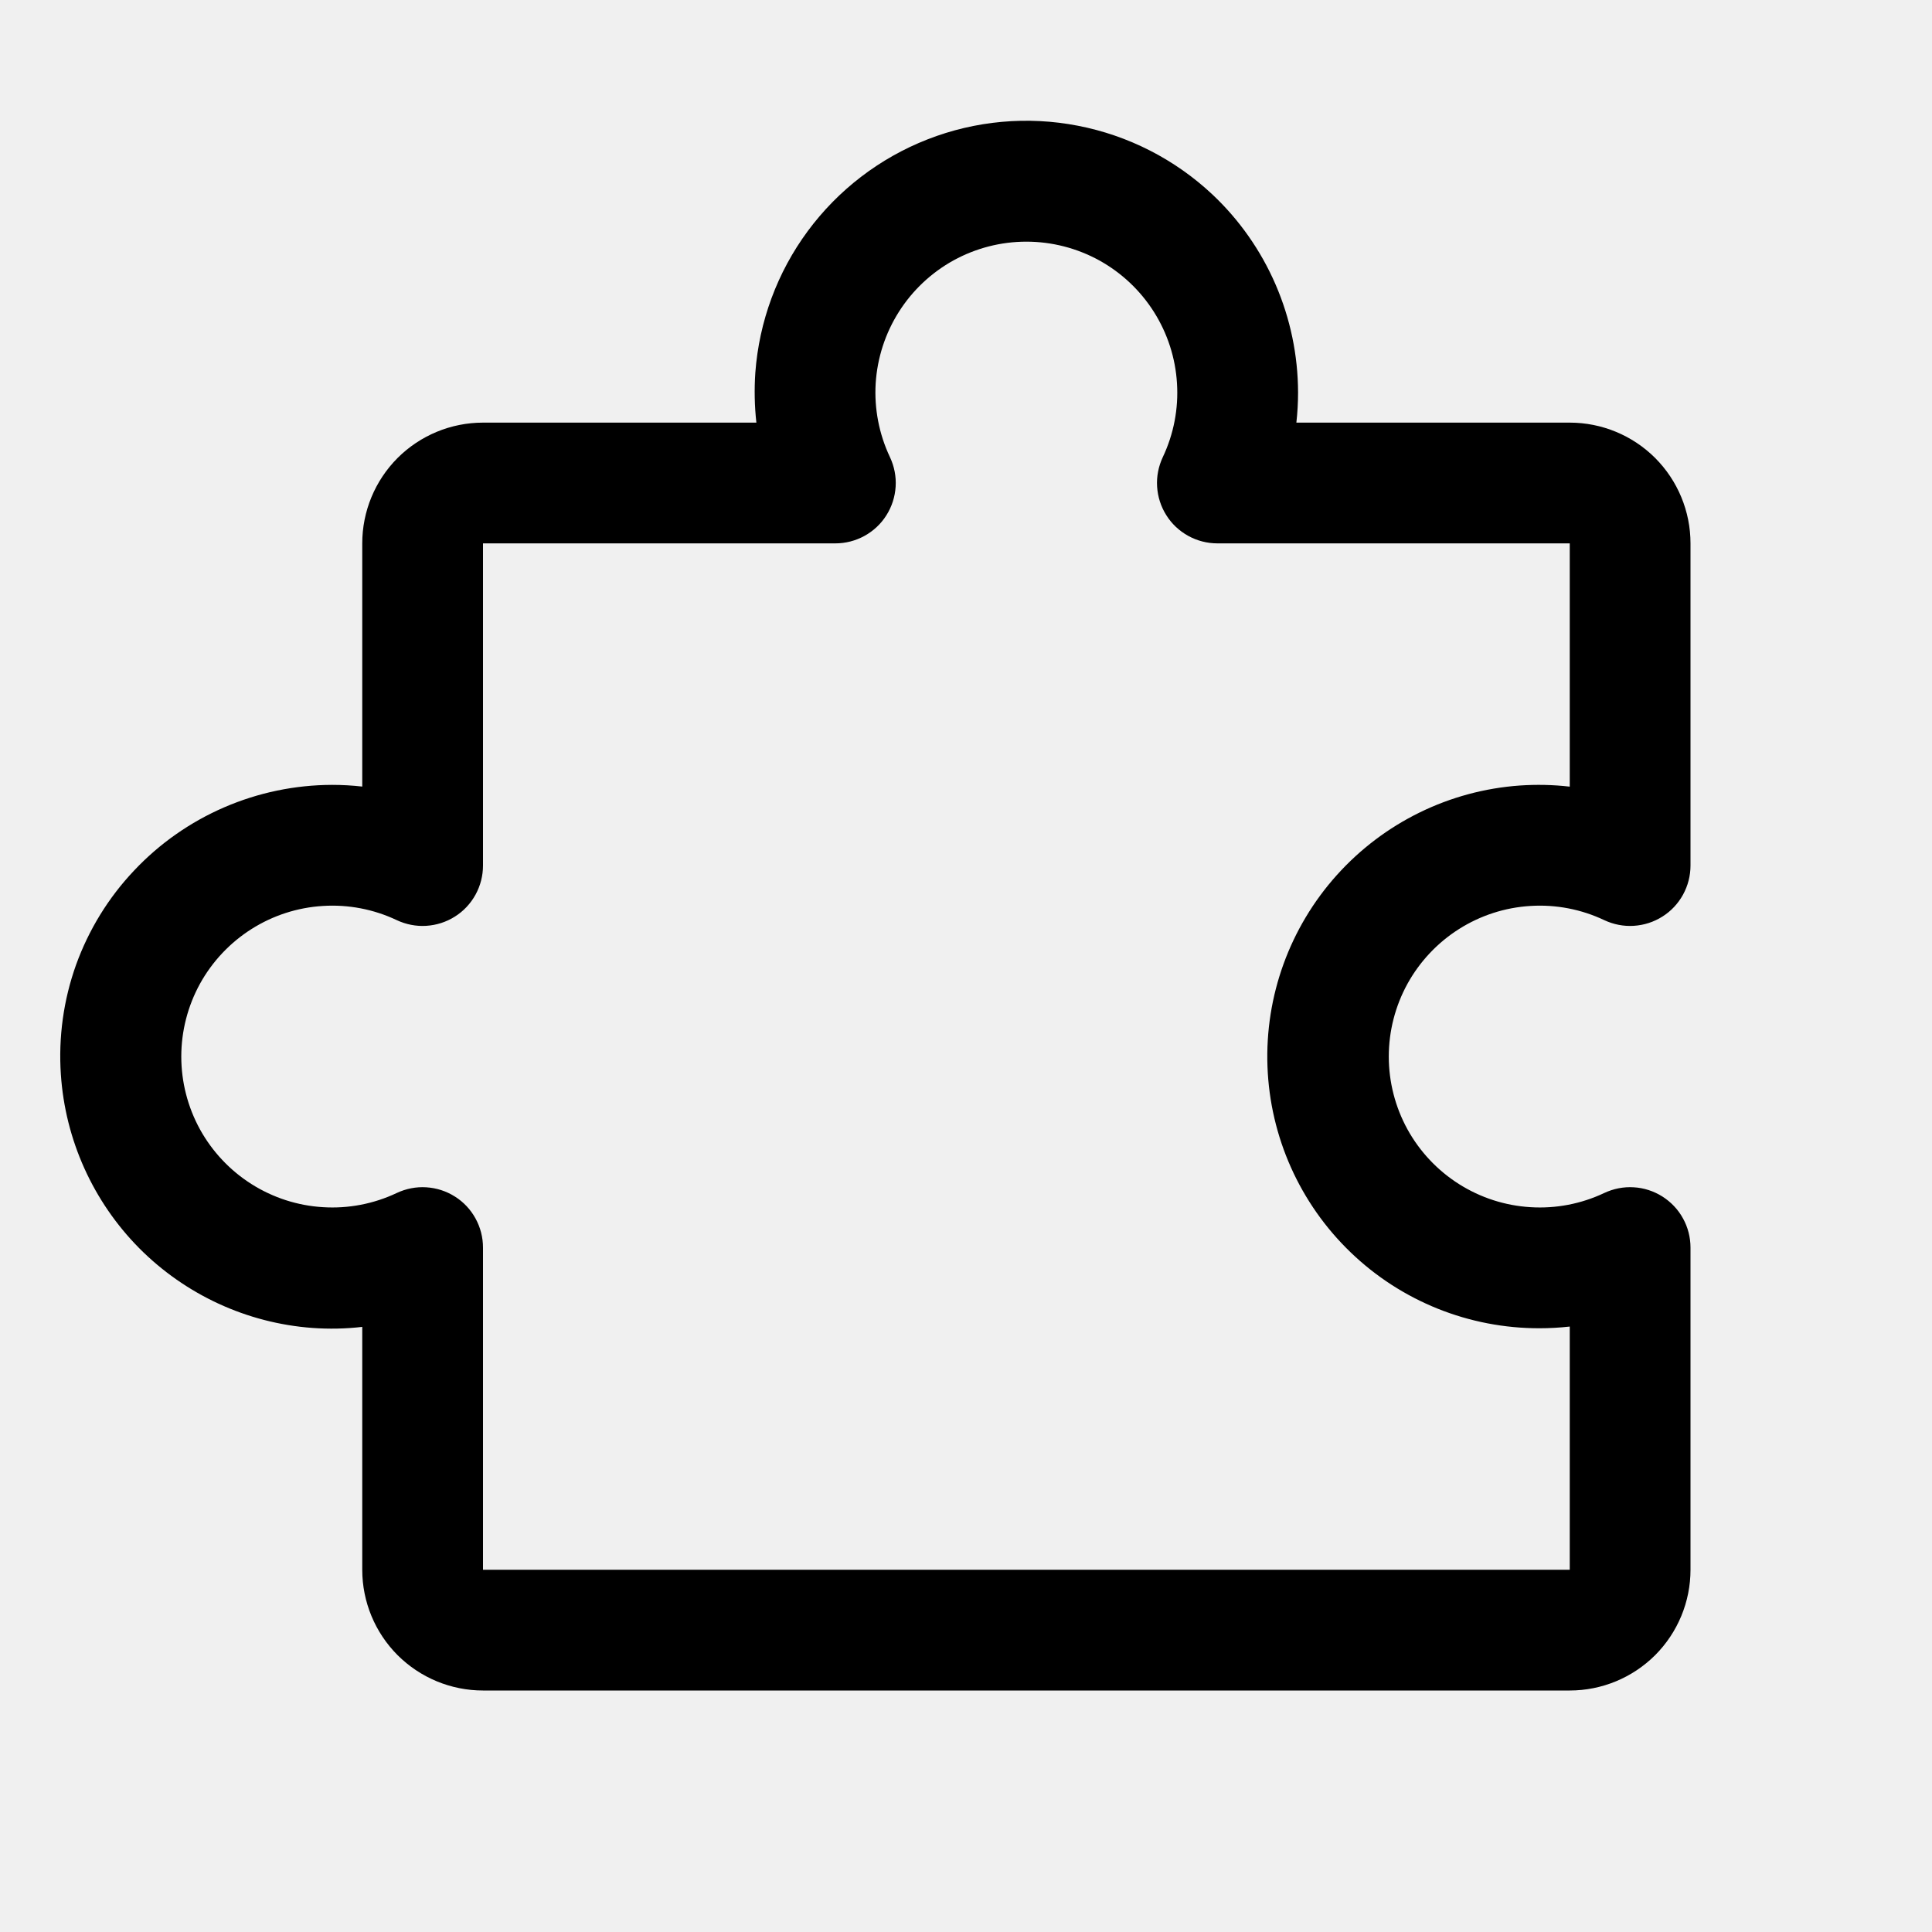
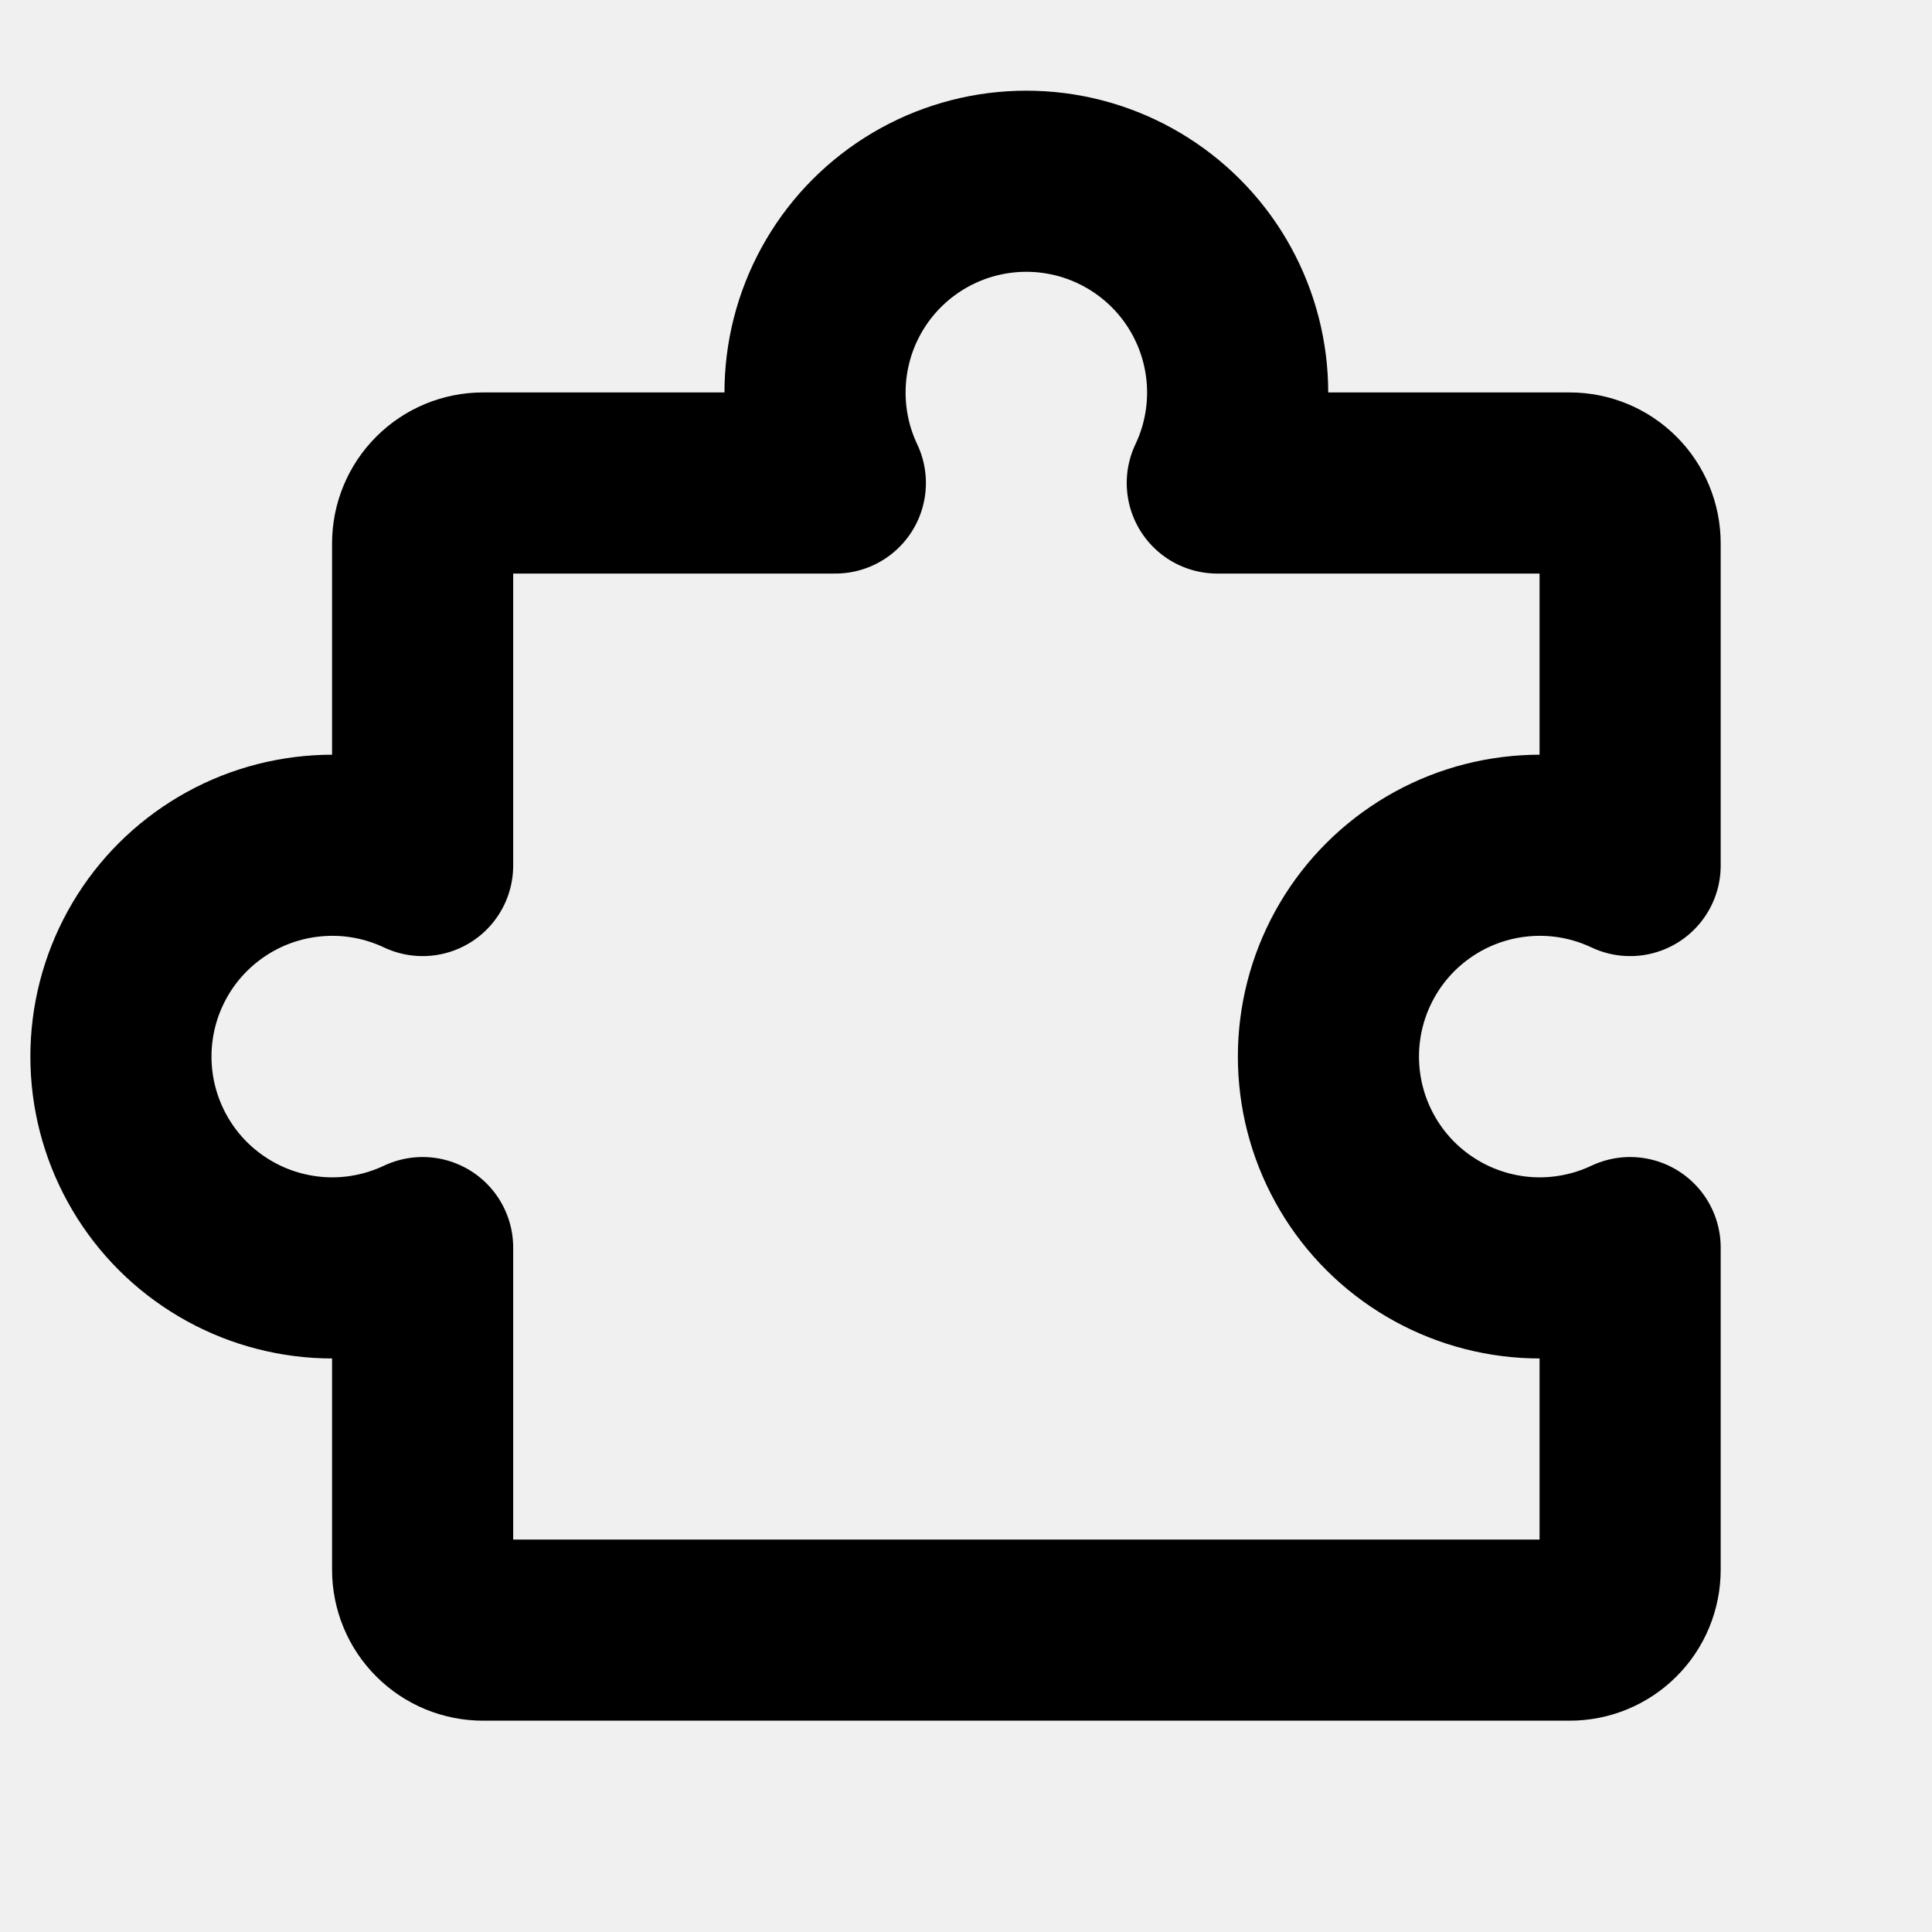
- <svg xmlns="http://www.w3.org/2000/svg" width="24" height="24" viewBox="0 0 24 24" fill="none">
-   <path d="M20.65 14.863C20.543 14.796 20.421 14.756 20.295 14.749C20.169 14.741 20.043 14.766 19.928 14.82C19.643 14.955 19.327 15.016 19.012 14.996C18.696 14.977 18.391 14.878 18.124 14.709C17.857 14.54 17.637 14.306 17.484 14.029C17.332 13.752 17.252 13.441 17.252 13.125C17.252 12.809 17.332 12.498 17.484 12.221C17.637 11.944 17.857 11.71 18.124 11.541C18.391 11.372 18.696 11.273 19.012 11.254C19.327 11.234 19.643 11.295 19.928 11.43C20.043 11.484 20.169 11.509 20.295 11.501C20.422 11.493 20.544 11.454 20.651 11.386C20.758 11.319 20.846 11.225 20.907 11.114C20.968 11.003 21 10.879 21 10.752V6.75C21 6.352 20.842 5.971 20.561 5.689C20.279 5.408 19.898 5.25 19.5 5.25H16.104C16.118 5.126 16.125 5 16.125 4.875C16.124 4.414 16.029 3.958 15.846 3.535C15.663 3.112 15.396 2.731 15.06 2.415C14.595 1.979 14.016 1.683 13.39 1.562C12.764 1.44 12.117 1.499 11.523 1.731C10.929 1.963 10.413 2.358 10.034 2.871C9.655 3.384 9.43 3.994 9.383 4.629C9.369 4.836 9.373 5.044 9.396 5.25H6C5.602 5.25 5.221 5.408 4.939 5.689C4.658 5.971 4.5 6.352 4.5 6.75V9.771C4.375 9.757 4.25 9.75 4.125 9.75C3.664 9.751 3.208 9.846 2.785 10.029C2.362 10.212 1.981 10.479 1.665 10.815C1.347 11.151 1.102 11.55 0.945 11.985C0.789 12.421 0.725 12.884 0.756 13.346C0.81 14.159 1.156 14.926 1.729 15.505C2.303 16.083 3.067 16.436 3.879 16.496C4.086 16.511 4.294 16.507 4.5 16.483V19.5C4.5 19.898 4.658 20.279 4.939 20.561C5.221 20.842 5.602 21 6 21H19.5C19.898 21 20.279 20.842 20.561 20.561C20.842 20.279 21 19.898 21 19.5V15.498C21 15.371 20.968 15.246 20.907 15.136C20.846 15.024 20.757 14.931 20.65 14.863ZM19.5 19.5H6V15.498C6 15.371 5.968 15.247 5.907 15.136C5.846 15.025 5.758 14.931 5.651 14.864C5.544 14.796 5.422 14.757 5.295 14.749C5.169 14.741 5.043 14.766 4.928 14.82C4.643 14.955 4.327 15.016 4.012 14.996C3.696 14.977 3.391 14.878 3.124 14.709C2.857 14.54 2.637 14.306 2.484 14.029C2.332 13.752 2.252 13.441 2.252 13.125C2.252 12.809 2.332 12.498 2.484 12.221C2.637 11.944 2.857 11.71 3.124 11.541C3.391 11.372 3.696 11.273 4.012 11.254C4.327 11.234 4.643 11.295 4.928 11.43C5.043 11.484 5.169 11.509 5.295 11.501C5.422 11.493 5.544 11.454 5.651 11.386C5.758 11.319 5.846 11.225 5.907 11.114C5.968 11.003 6 10.879 6 10.752V6.75H10.377C10.504 6.75 10.628 6.718 10.739 6.657C10.85 6.596 10.944 6.508 11.011 6.401C11.079 6.294 11.118 6.172 11.126 6.045C11.134 5.919 11.109 5.793 11.055 5.678C10.92 5.393 10.859 5.077 10.878 4.762C10.898 4.446 10.997 4.141 11.166 3.874C11.335 3.607 11.569 3.387 11.846 3.234C12.123 3.082 12.434 3.002 12.75 3.002C13.066 3.002 13.377 3.082 13.654 3.234C13.931 3.387 14.165 3.607 14.334 3.874C14.503 4.141 14.602 4.446 14.621 4.762C14.641 5.077 14.58 5.393 14.445 5.678C14.391 5.793 14.366 5.919 14.374 6.045C14.382 6.172 14.421 6.294 14.489 6.401C14.556 6.508 14.65 6.596 14.761 6.657C14.872 6.718 14.996 6.75 15.123 6.75H19.5V9.772C19.294 9.748 19.086 9.744 18.879 9.758C18.006 9.82 17.192 10.219 16.607 10.87C16.022 11.521 15.713 12.373 15.745 13.248C15.777 14.122 16.147 14.95 16.778 15.557C17.408 16.164 18.25 16.502 19.125 16.5C19.25 16.5 19.375 16.493 19.5 16.479V19.5Z" fill="black" />
+ <svg xmlns="http://www.w3.org/2000/svg" width="32" height="32" viewBox="0 0 32 32" fill="none">
+   <g clip-path="url(#clip0_872_219)">
+     <path d="M8 27C7.735 27 7.48 26.895 7.293 26.707C7.105 26.52 7 26.265 7 26V20.664C6.466 20.916 5.878 21.03 5.289 20.994C4.7 20.957 4.129 20.773 3.631 20.457C3.132 20.142 2.721 19.705 2.437 19.188C2.152 18.671 2.003 18.09 2.003 17.5C2.003 16.91 2.152 16.329 2.437 15.812C2.721 15.295 3.132 14.859 3.631 14.543C4.129 14.227 4.7 14.043 5.289 14.007C5.878 13.97 6.466 14.084 7 14.336V9C7 8.735 7.105 8.48 7.293 8.293C7.48 8.105 7.735 8 8 8H13.836C13.583 7.467 13.47 6.878 13.506 6.289C13.542 5.699 13.726 5.129 14.042 4.63C14.357 4.131 14.794 3.721 15.311 3.436C15.828 3.151 16.409 3.002 16.999 3.002C17.59 3.002 18.17 3.151 18.687 3.436C19.204 3.721 19.641 4.131 19.957 4.63C20.272 5.129 20.457 5.699 20.493 6.289C20.529 6.878 20.415 7.467 20.162 8H26C26.265 8 26.519 8.105 26.707 8.293C26.895 8.48 27 8.735 27 9V14.336C26.466 14.084 25.878 13.97 25.289 14.007C24.7 14.043 24.129 14.227 23.631 14.543C23.132 14.859 22.721 15.295 22.437 15.812C22.152 16.329 22.003 16.91 22.003 17.5C22.003 18.09 22.152 18.671 22.437 19.188C22.721 19.705 23.132 20.142 23.631 20.457C24.129 20.773 24.7 20.957 25.289 20.994C25.878 21.03 26.466 20.916 27 20.664V26C27 26.265 26.895 26.52 26.707 26.707C26.519 26.895 26.265 27 26 27H8Z" stroke="black" stroke-width="3" stroke-linecap="round" stroke-linejoin="round" />
+   </g>
+   <defs>
+     <clipPath id="clip0_872_219">
+       <rect width="32" height="32" fill="white" />
+     </clipPath>
+   </defs>
</svg>
